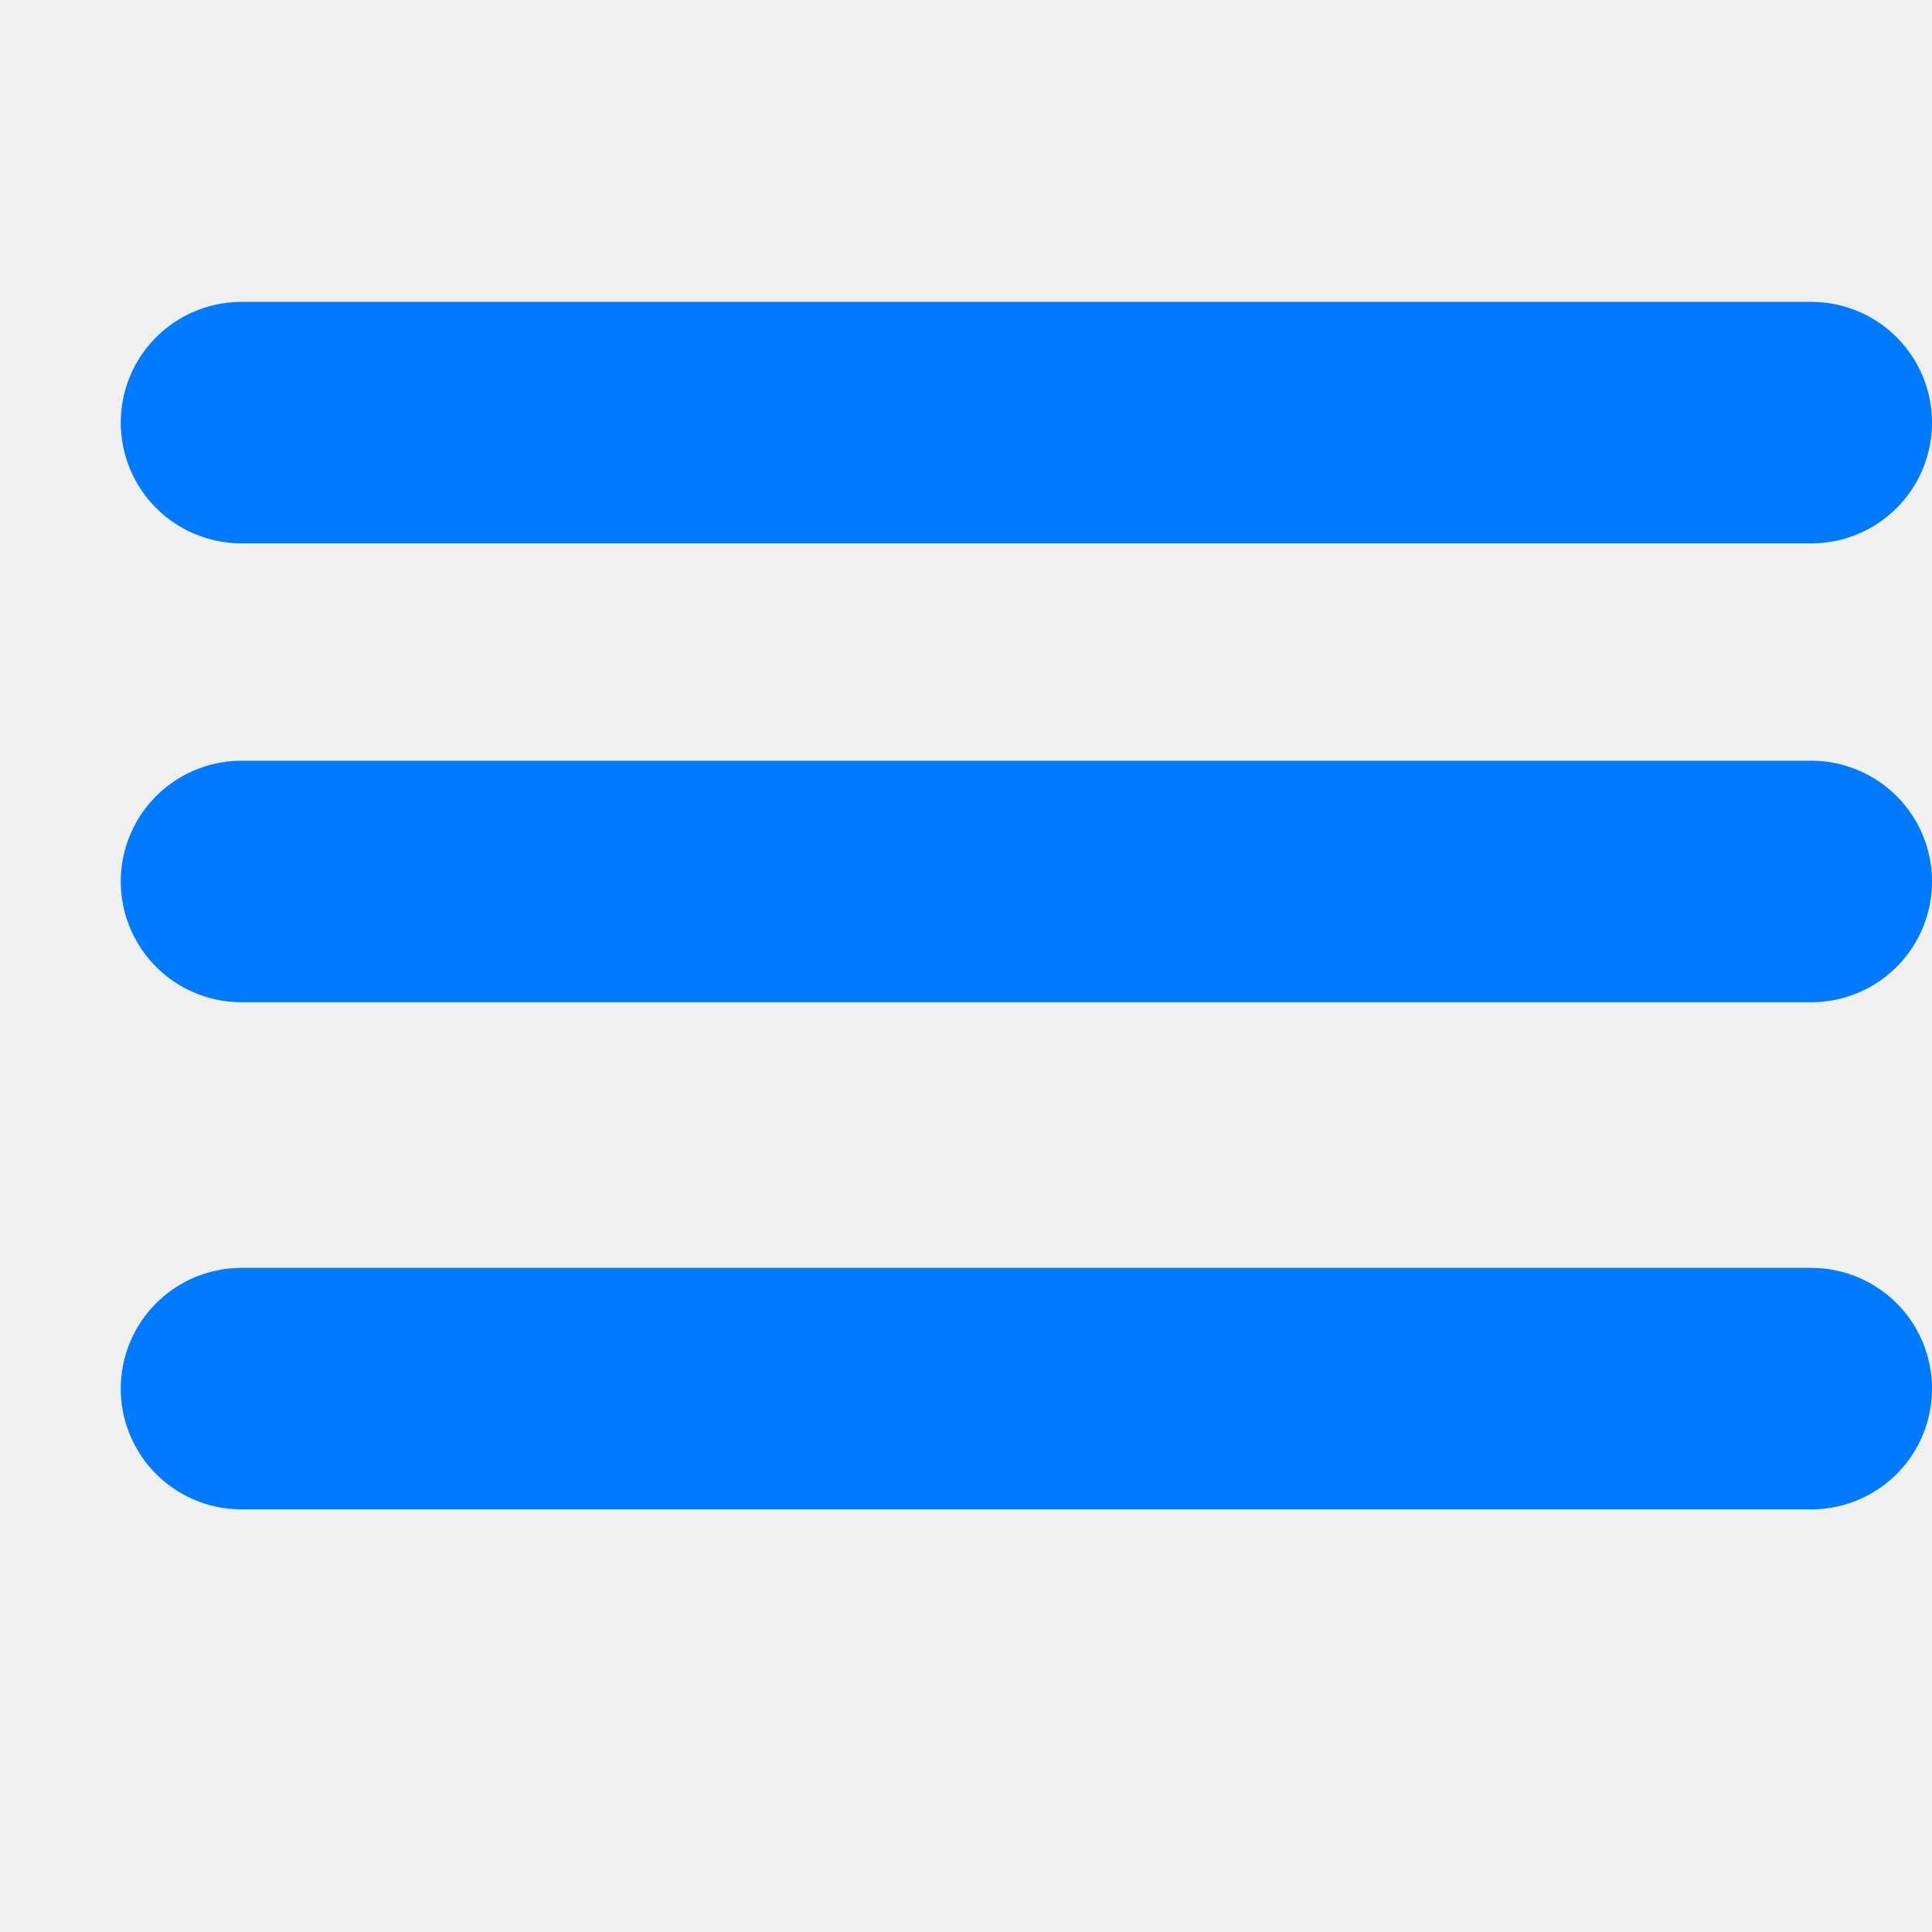
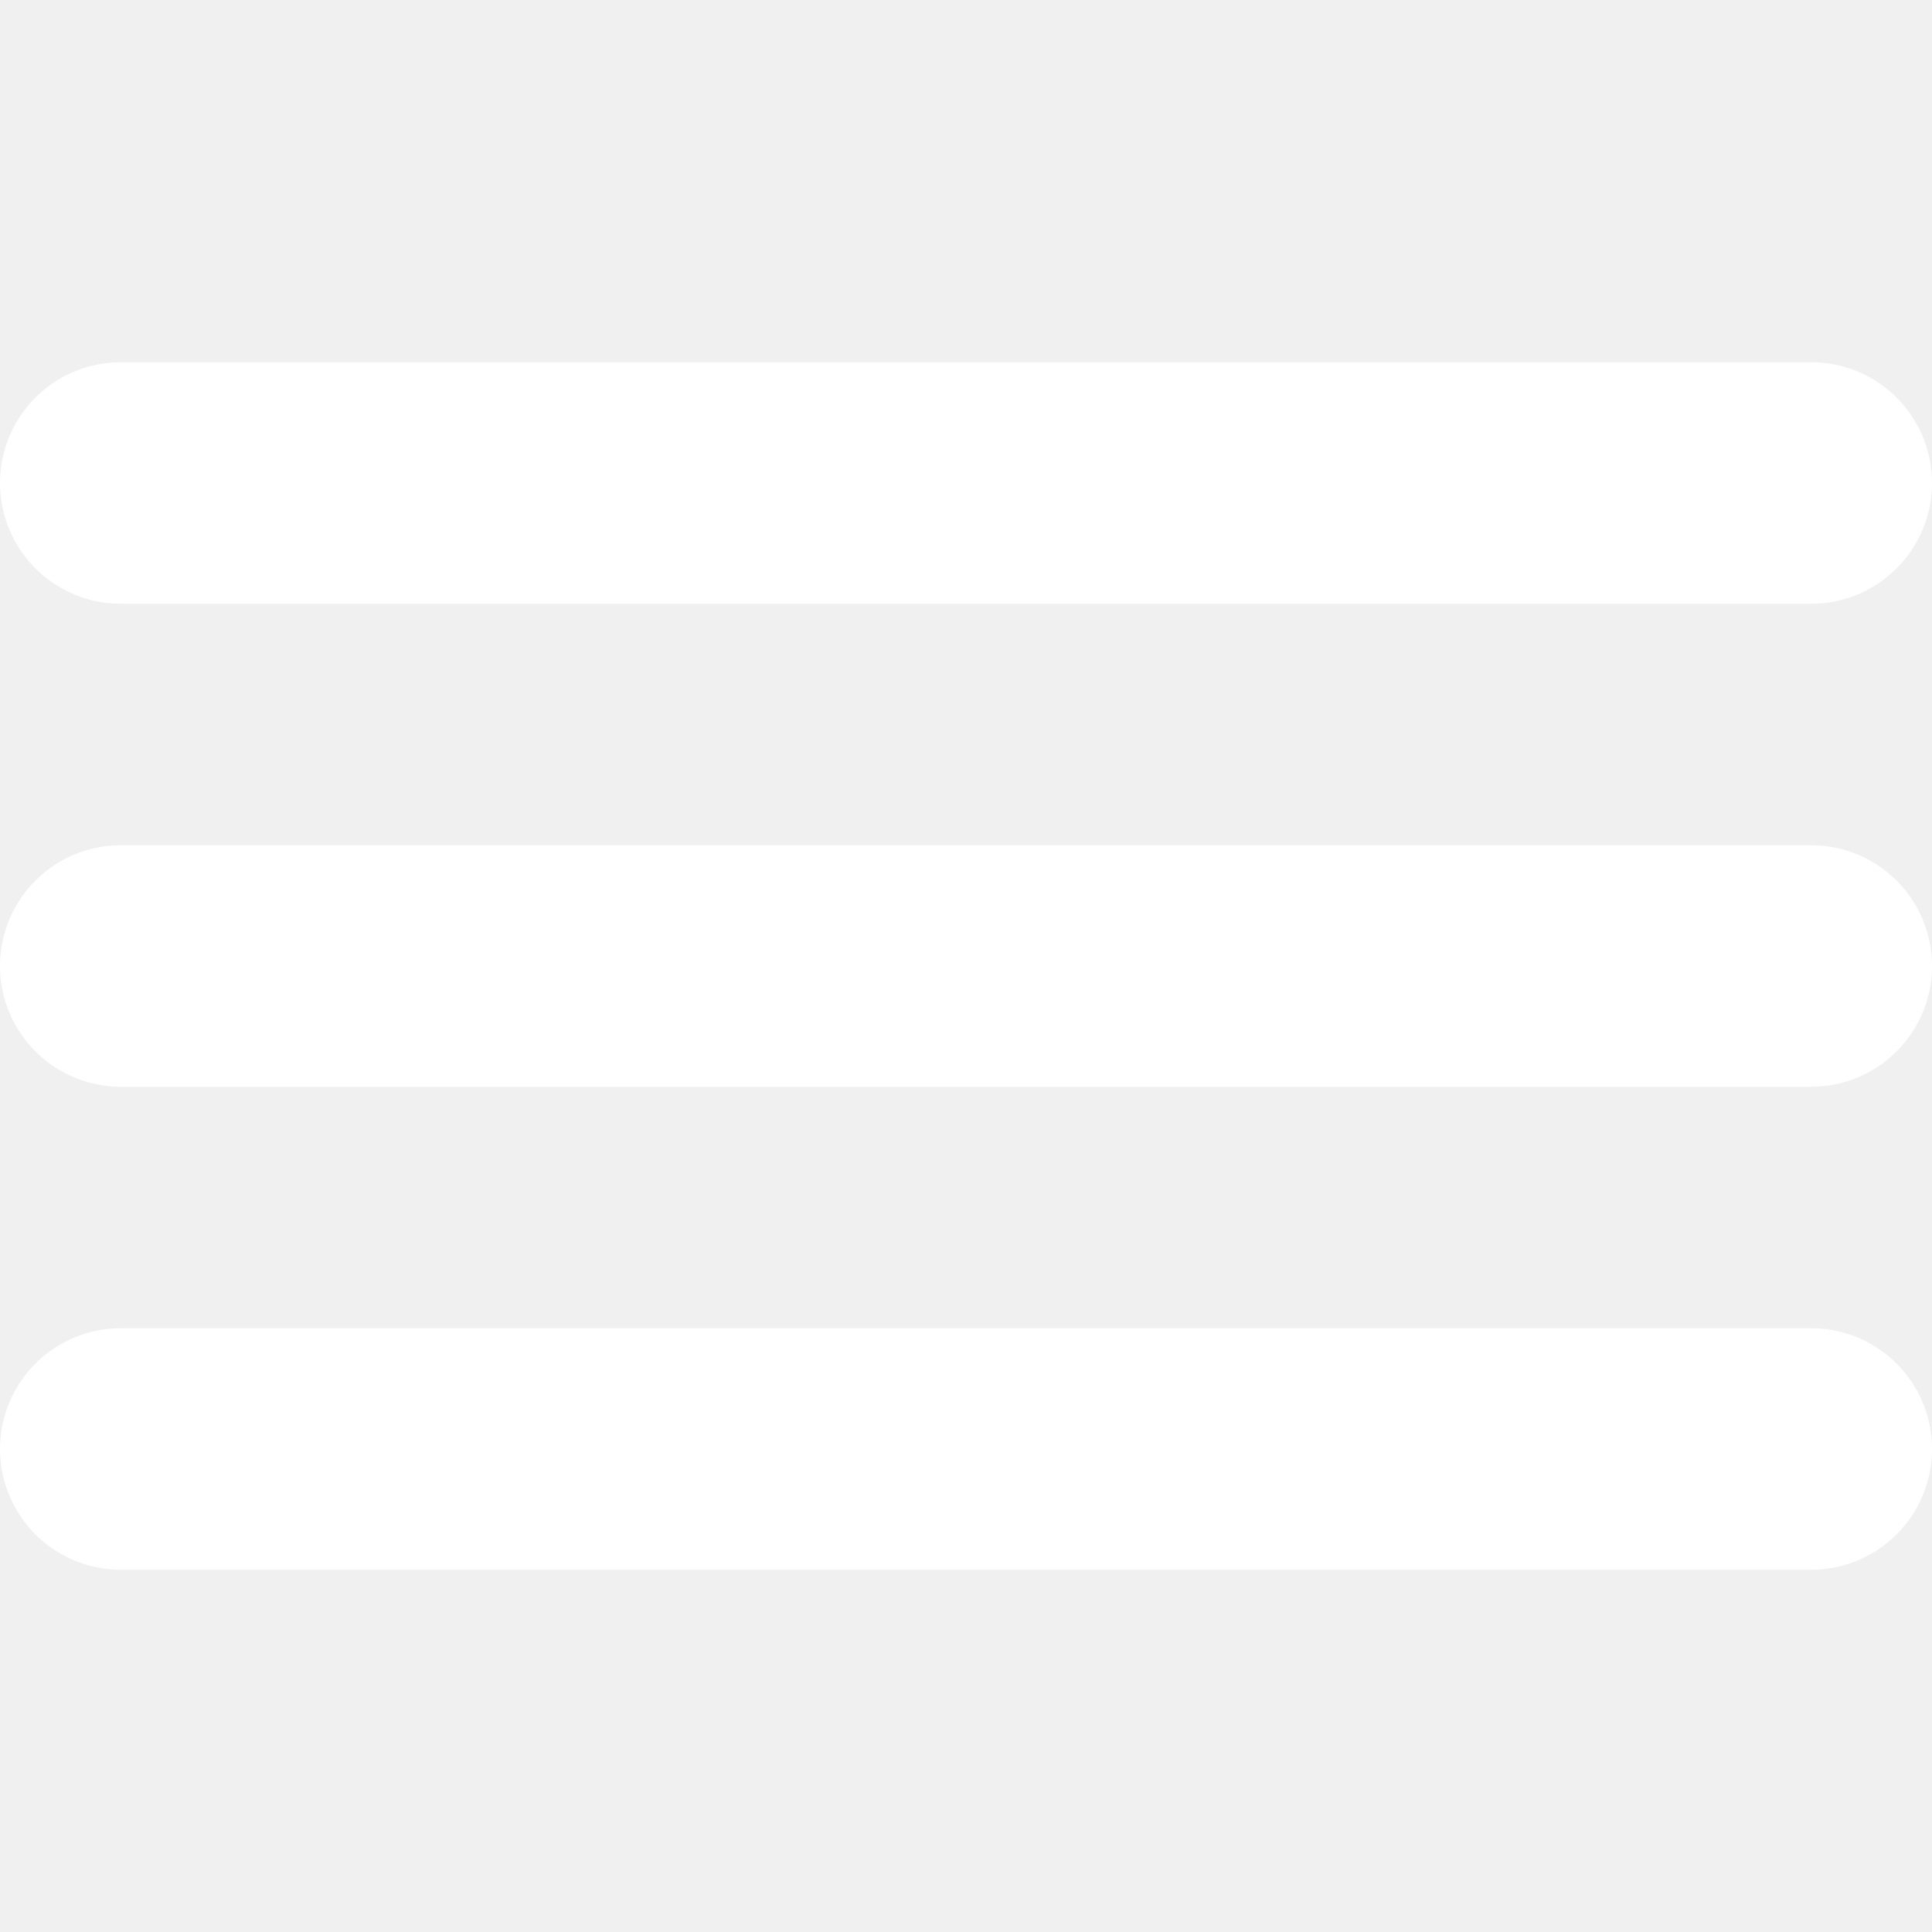
<svg xmlns="http://www.w3.org/2000/svg" width="100%" height="100%" viewBox="0 0 16 16" version="1.1">
-   <g style="fill:none;stroke:#007aff;stroke-width:2;stroke-linecap:round">
-     <path d="M2,3.5h13" />
-     <path d="M2,7.3h13" />
-     <path d="m2,11.5h13" />
+   <g style="fill:none;stroke:#ffffff;stroke-width:2;stroke-linecap:round">
+     <path d="M1,4h14" />
+     <path d="M1,8h14" />
+     <path d="m1,12h14" />
  </g>
</svg>
